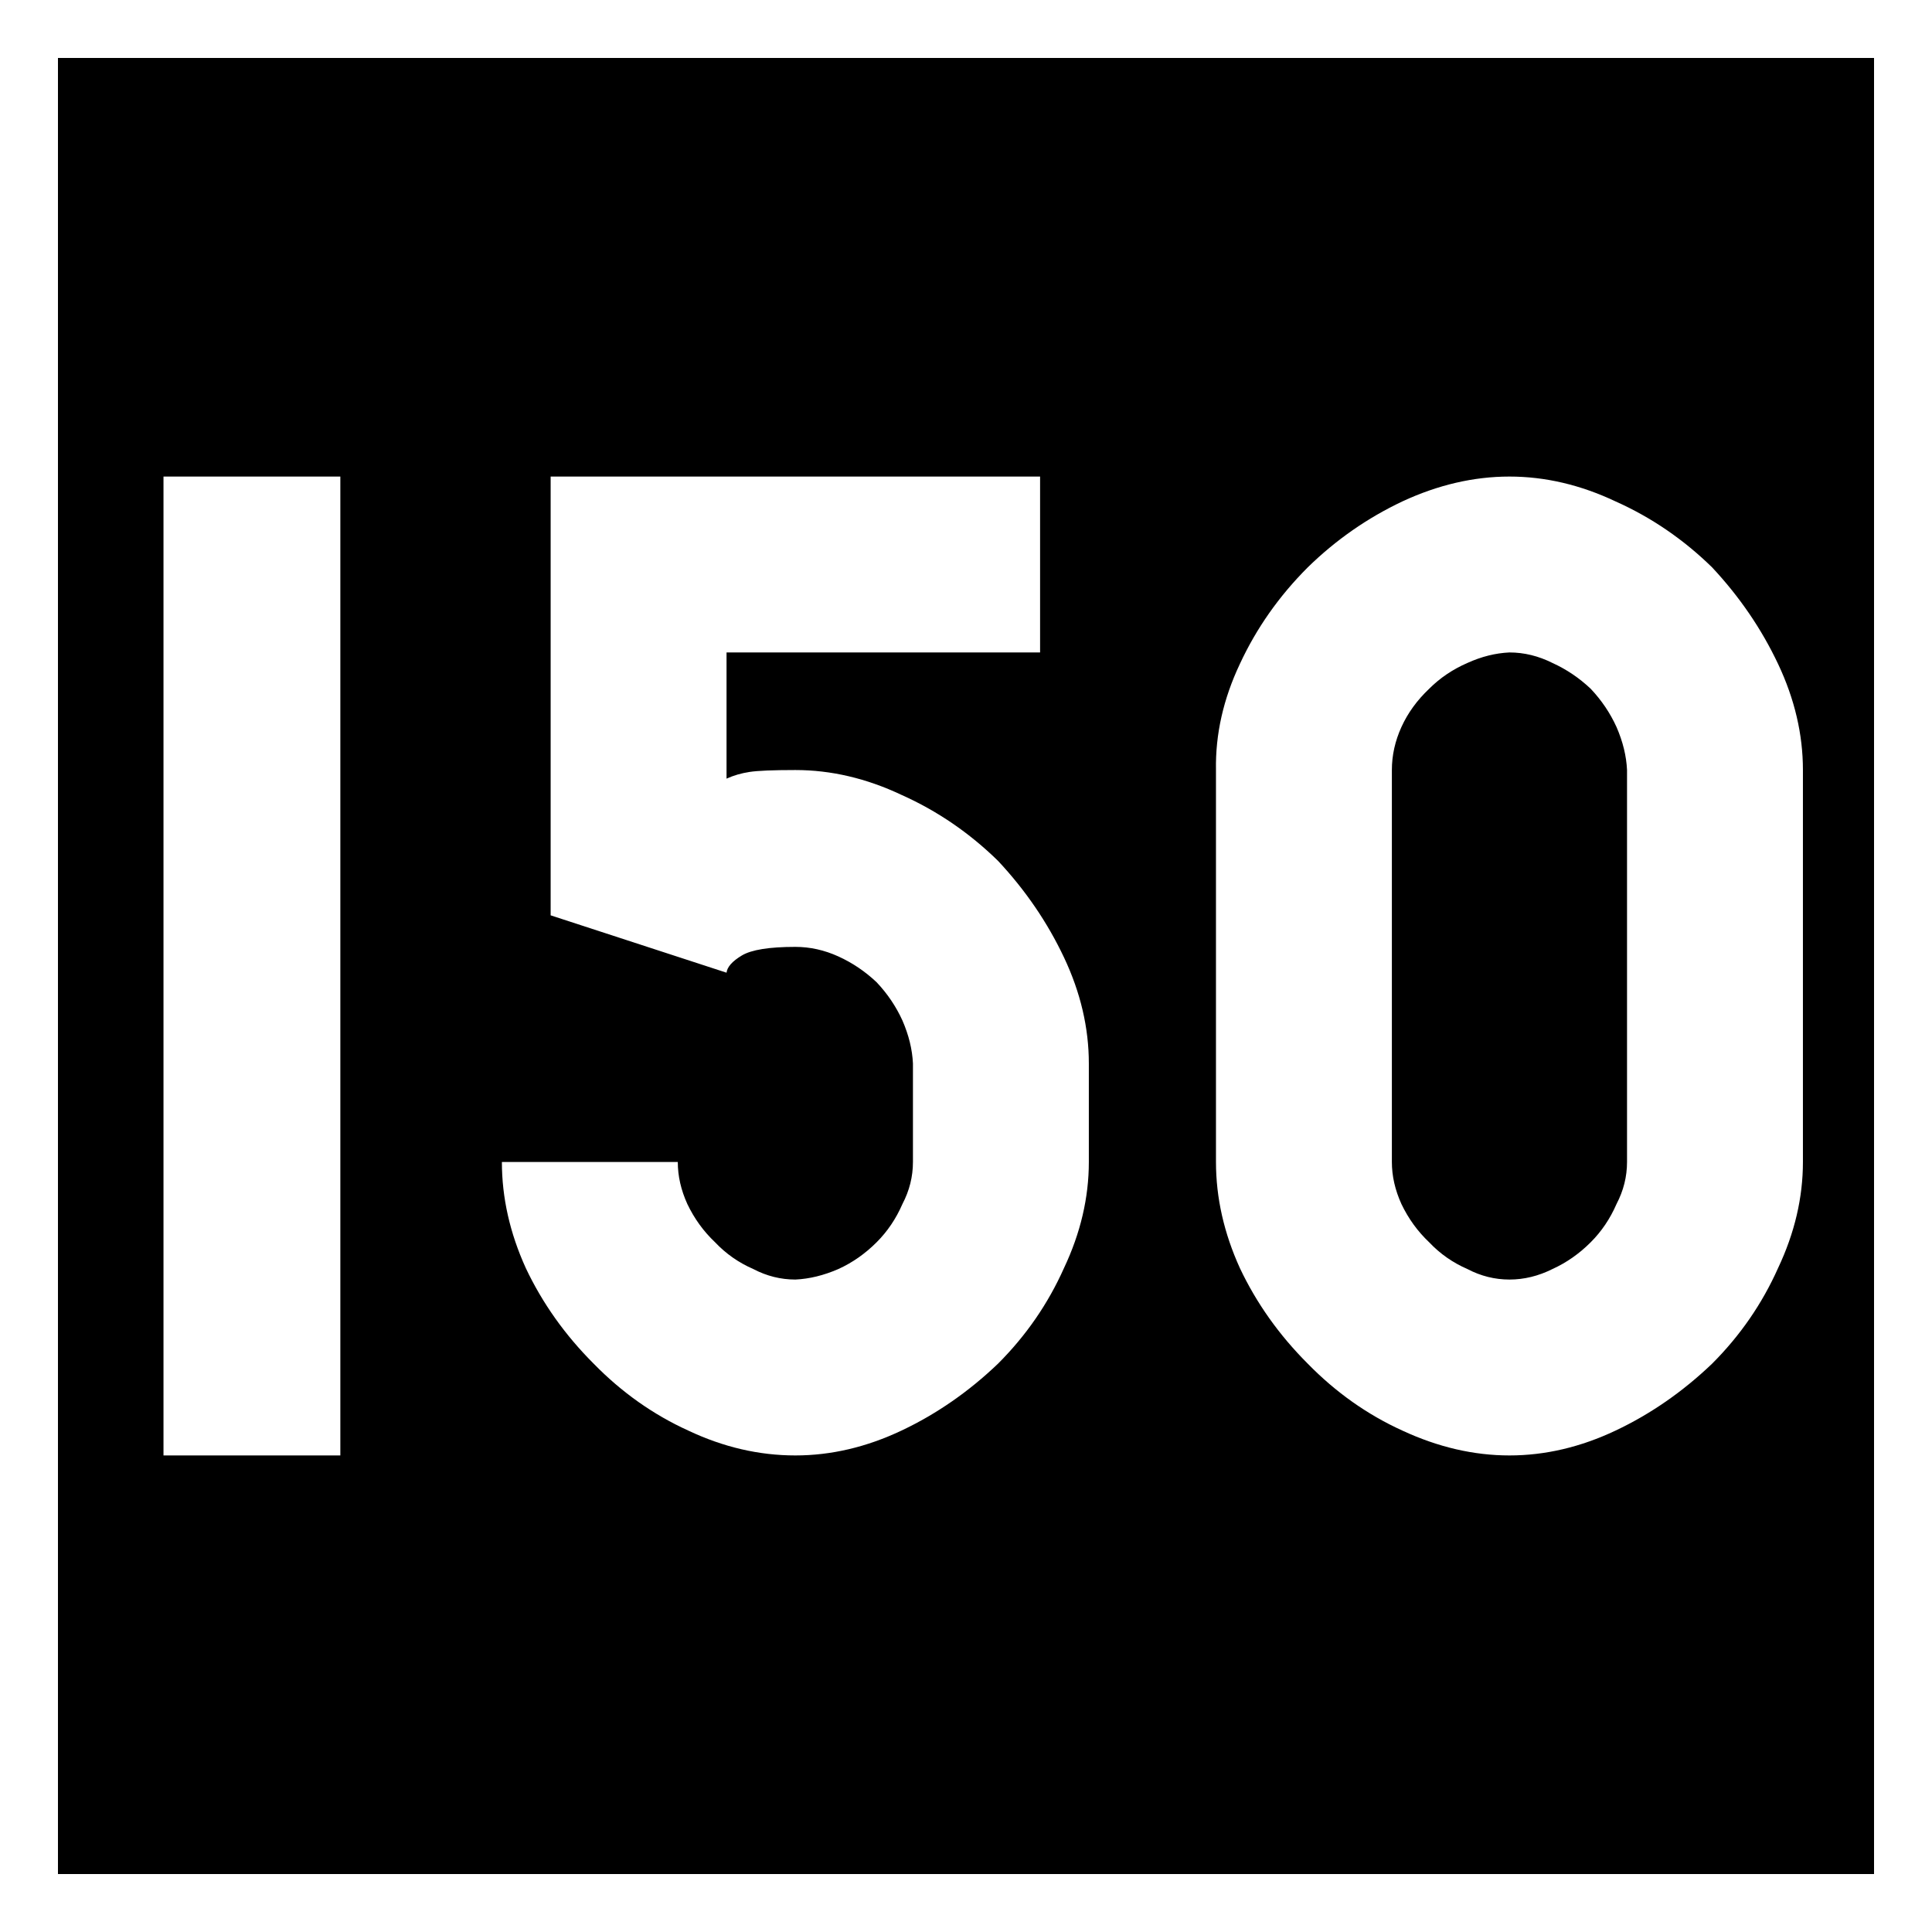
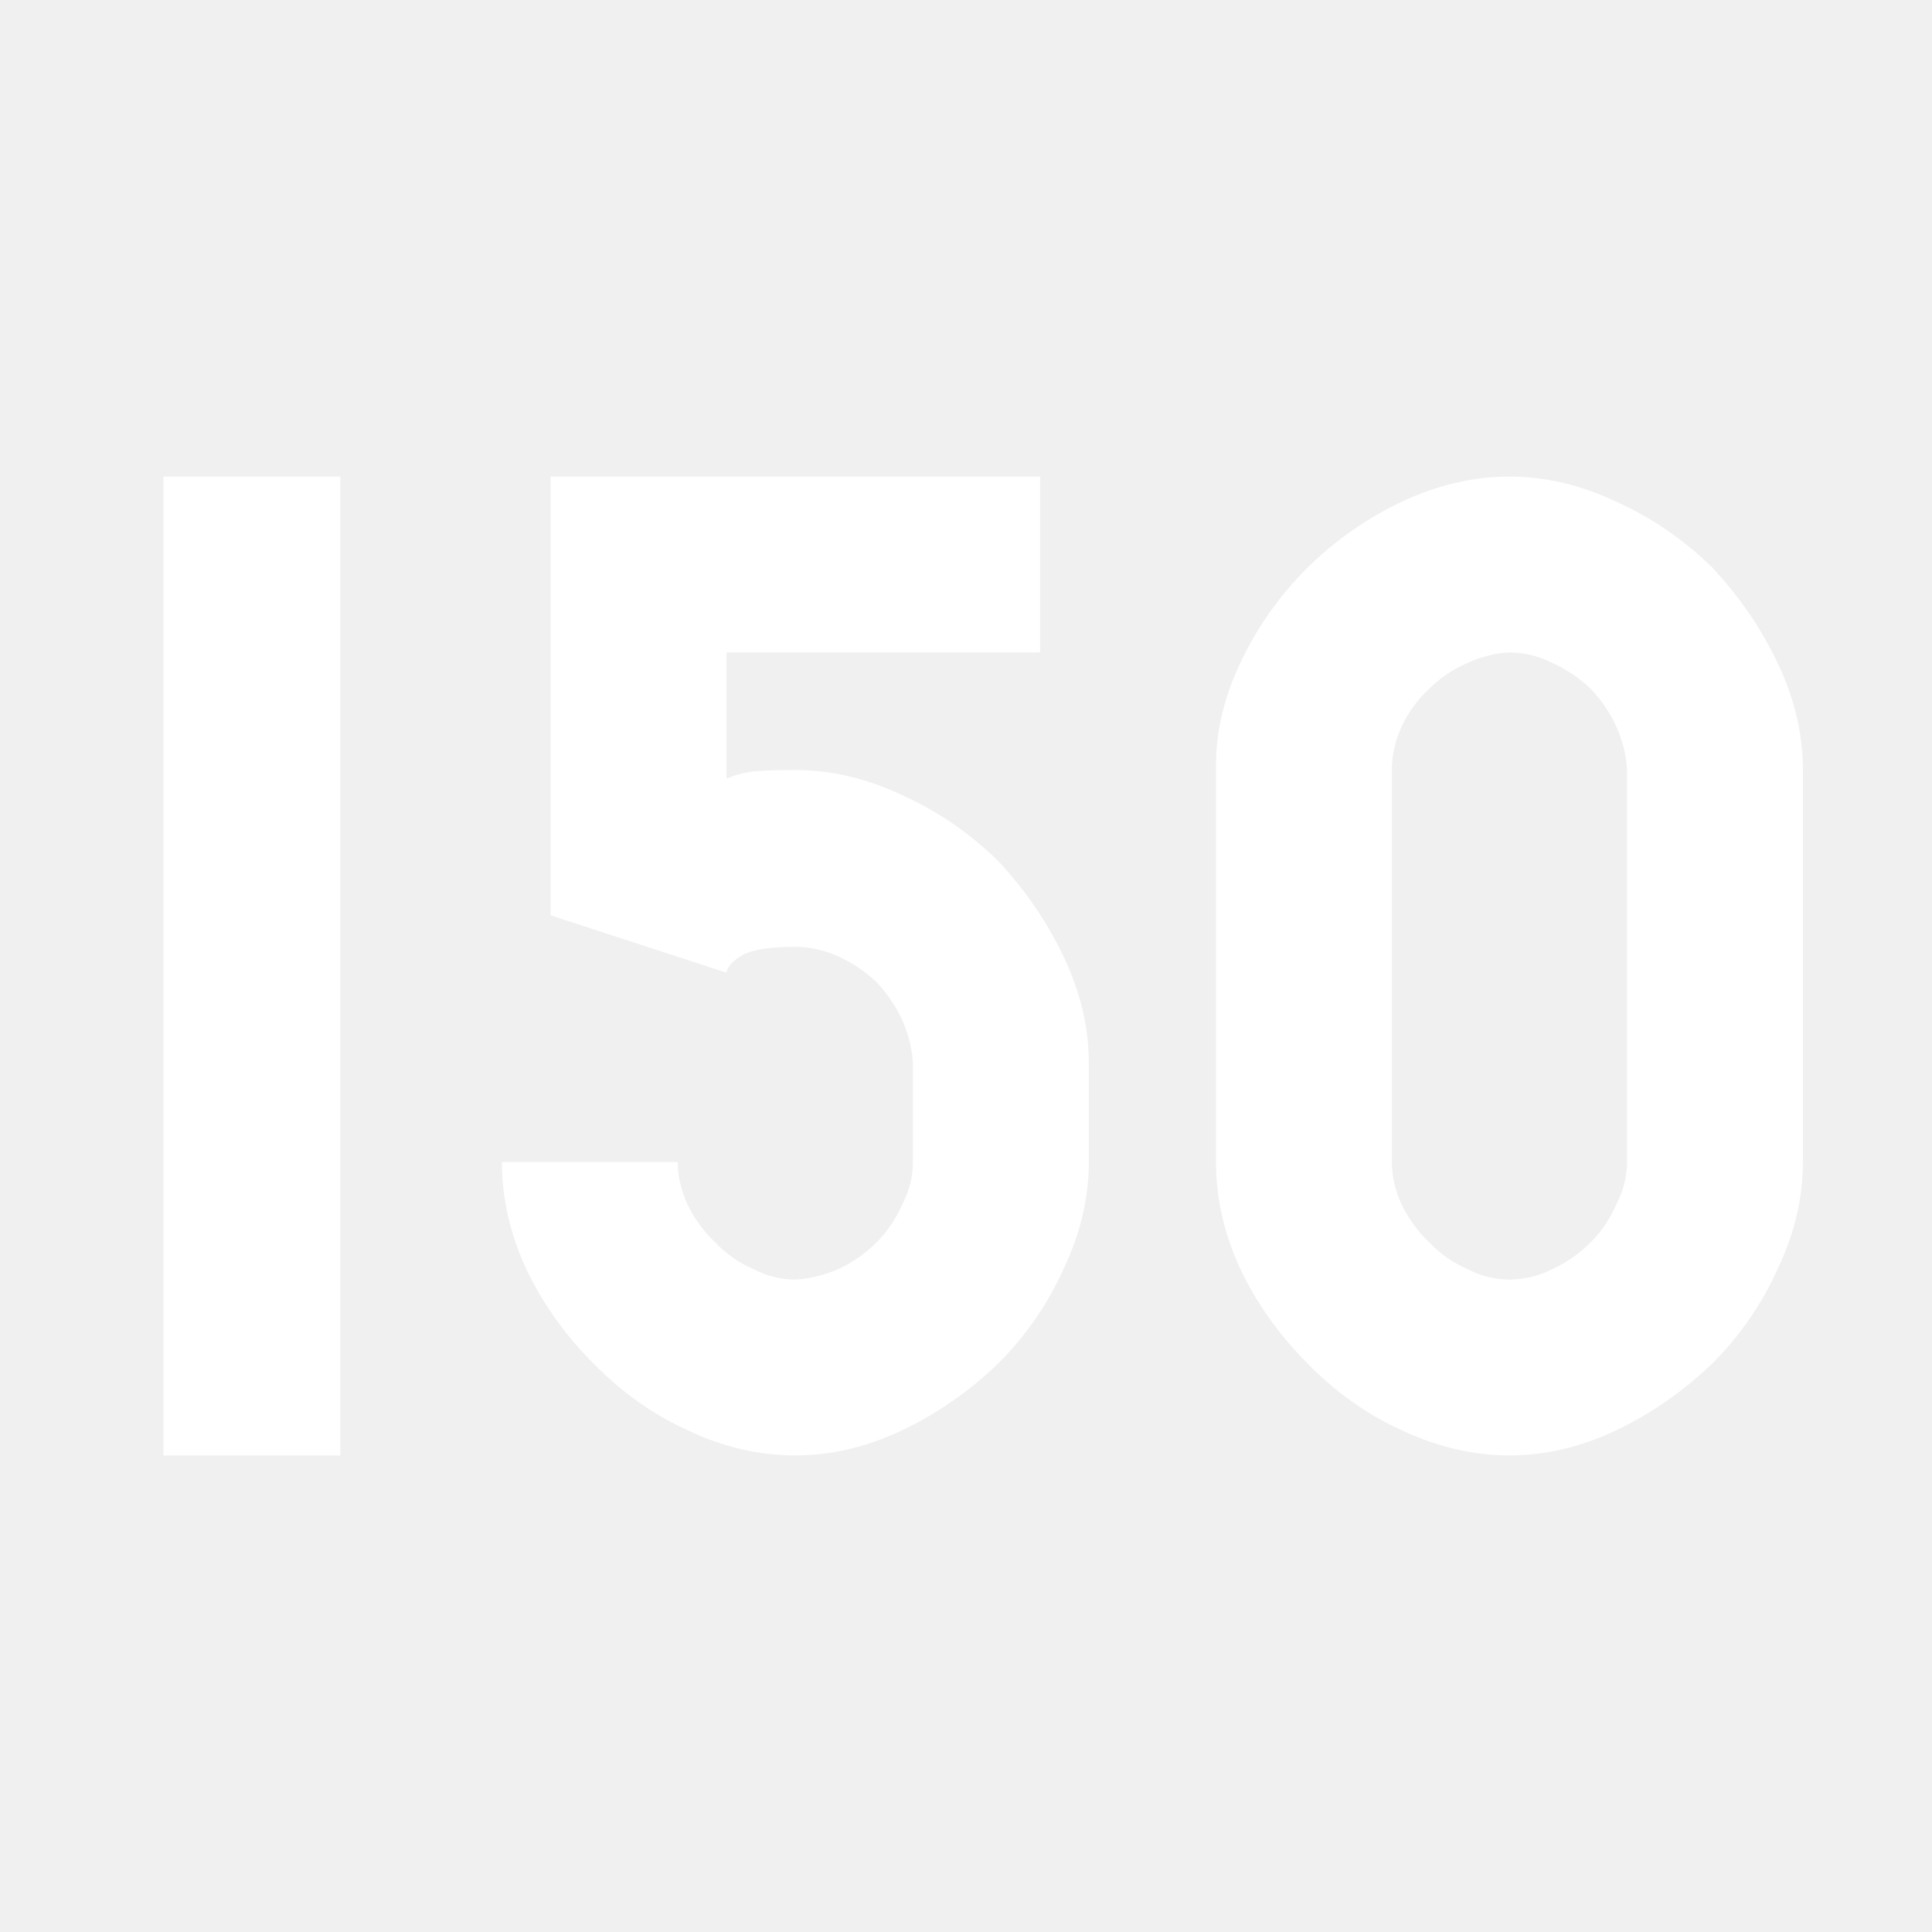
<svg xmlns="http://www.w3.org/2000/svg" width="18.75" height="18.75" viewBox="0 0 750 750">
-   <path stroke="#fff" stroke-width="22.5" d="M11.25 11.25h727.5v727.5H11.25z" paint-order="markers fill stroke" />
  <path fill="#fff" d="M63.467 565h68.652V185H63.467ZM308.76 298.926q-12.989 0-17.813.742t-8.906 2.598V253.28H403.76V185h-190v170.332l68.281 22.266q.371-3.34 5.938-6.68 5.566-3.34 20.78-3.34 8.536 0 16.7 3.711t14.844 10.02q6.308 6.68 10.02 14.843 3.71 8.536 4.081 16.7v38.222q0 8.535-4.082 16.328-3.71 8.536-10.02 14.844-6.679 6.68-14.843 10.39-8.535 3.712-16.7 4.083-8.534 0-16.327-4.082-8.536-3.711-14.844-10.39-6.68-6.31-10.762-14.845-3.71-8.164-3.71-16.328h-68.282q0 20.781 9.277 41.192 9.649 20.41 26.348 37.109 16.328 16.7 36.738 25.977Q287.607 565 308.76 565q20.781 0 41.191-9.648t37.48-25.977q16.329-16.328 25.606-37.11 9.649-20.41 9.649-41.19v-38.223q0-20.782-9.649-41.192t-25.605-37.48q-16.7-16.328-37.48-25.606-20.411-9.648-41.192-9.648M585.967 565q20.781 0 41.191-9.648t37.48-25.977q16.329-16.328 25.606-37.11 9.649-20.41 9.649-41.19v-152.15q0-20.78-9.649-41.19t-25.605-37.481q-16.7-16.328-37.48-25.606Q606.748 185 585.966 185t-41.563 9.648q-20.41 9.649-36.738 25.606-16.7 16.7-26.348 37.48-9.648 20.41-9.277 41.192v152.148q0 20.781 9.277 41.192 9.649 20.41 26.348 37.109 16.328 16.7 36.738 25.977Q565.186 565 585.967 565m0-68.281q-8.535 0-16.328-4.082-8.535-3.711-14.844-10.39-6.68-6.31-10.762-14.845-3.71-8.164-3.71-16.328V298.926q0-8.535 3.71-16.7 3.711-8.163 10.762-14.843 6.309-6.309 14.844-10.02 8.164-3.71 16.328-4.082 8.535 0 16.699 4.082 8.164 3.711 14.844 10.02 6.308 6.68 10.02 14.844 3.71 8.535 4.081 16.699v152.148q0 8.535-4.082 16.328-3.71 8.536-10.02 14.844-6.679 6.68-14.843 10.39-8.164 4.083-16.7 4.083" aria-label="150" font-family="PoliceSNCF" font-size="380" text-anchor="middle" />
</svg>
